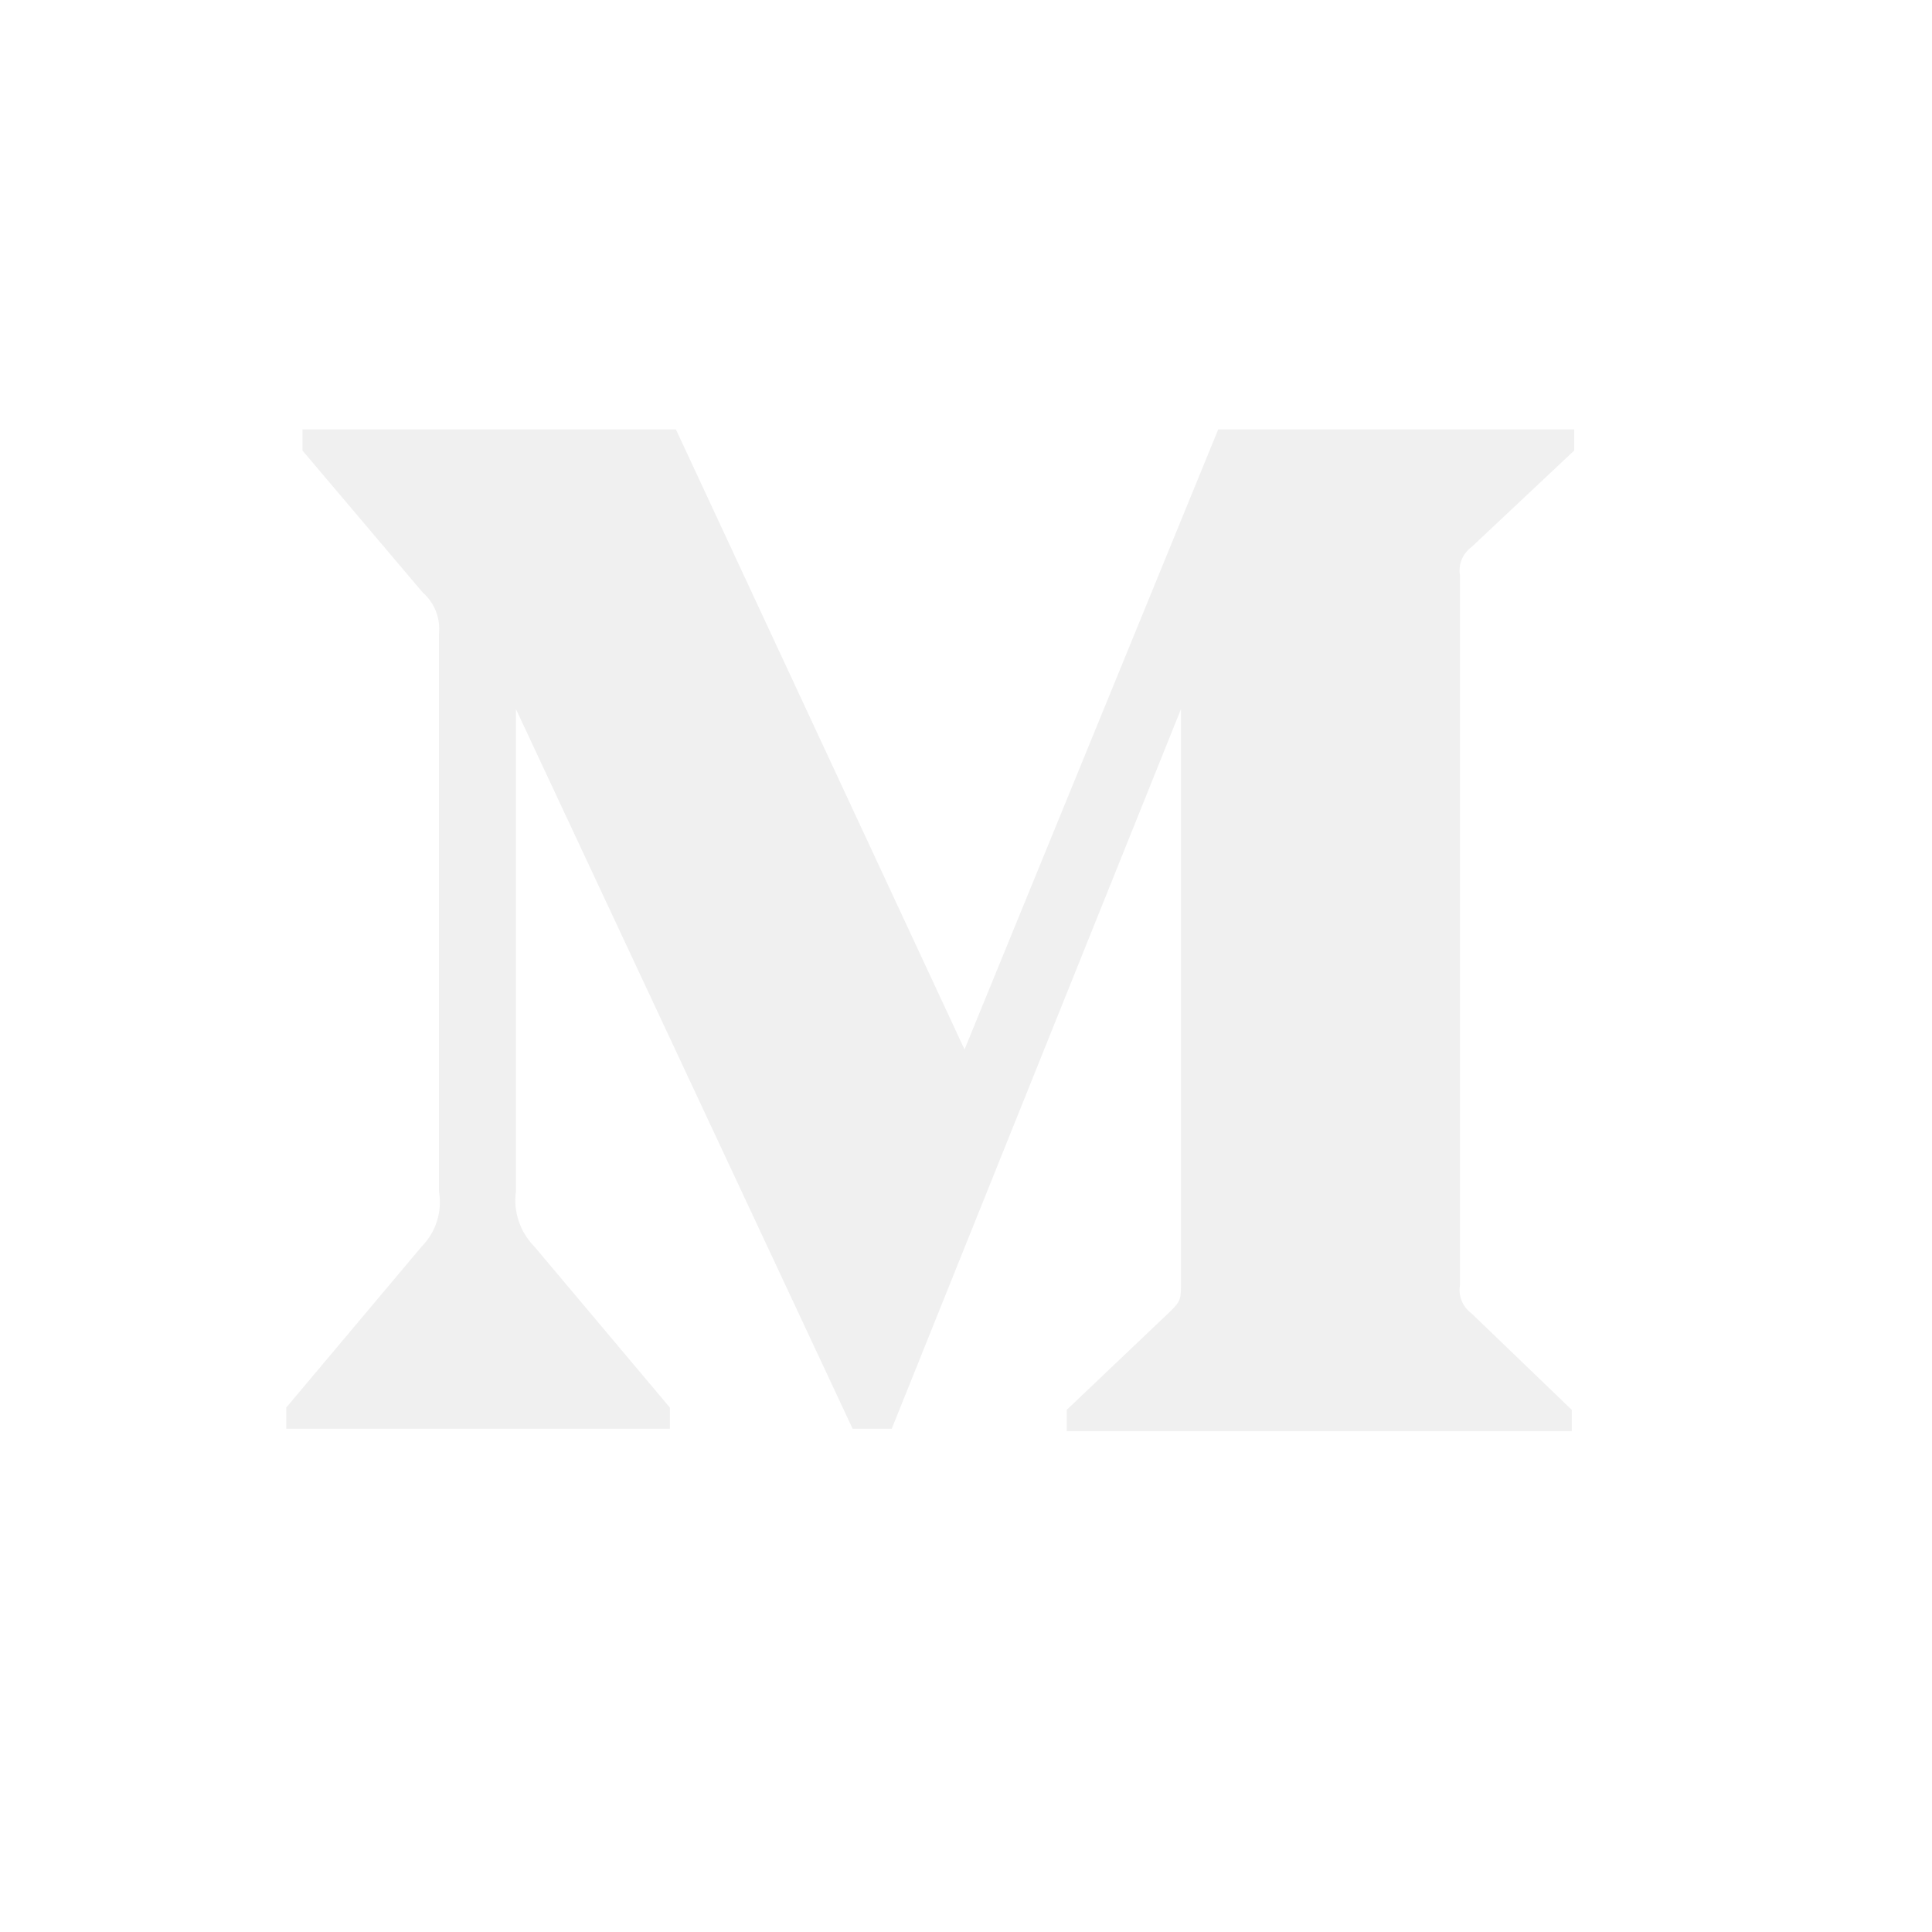
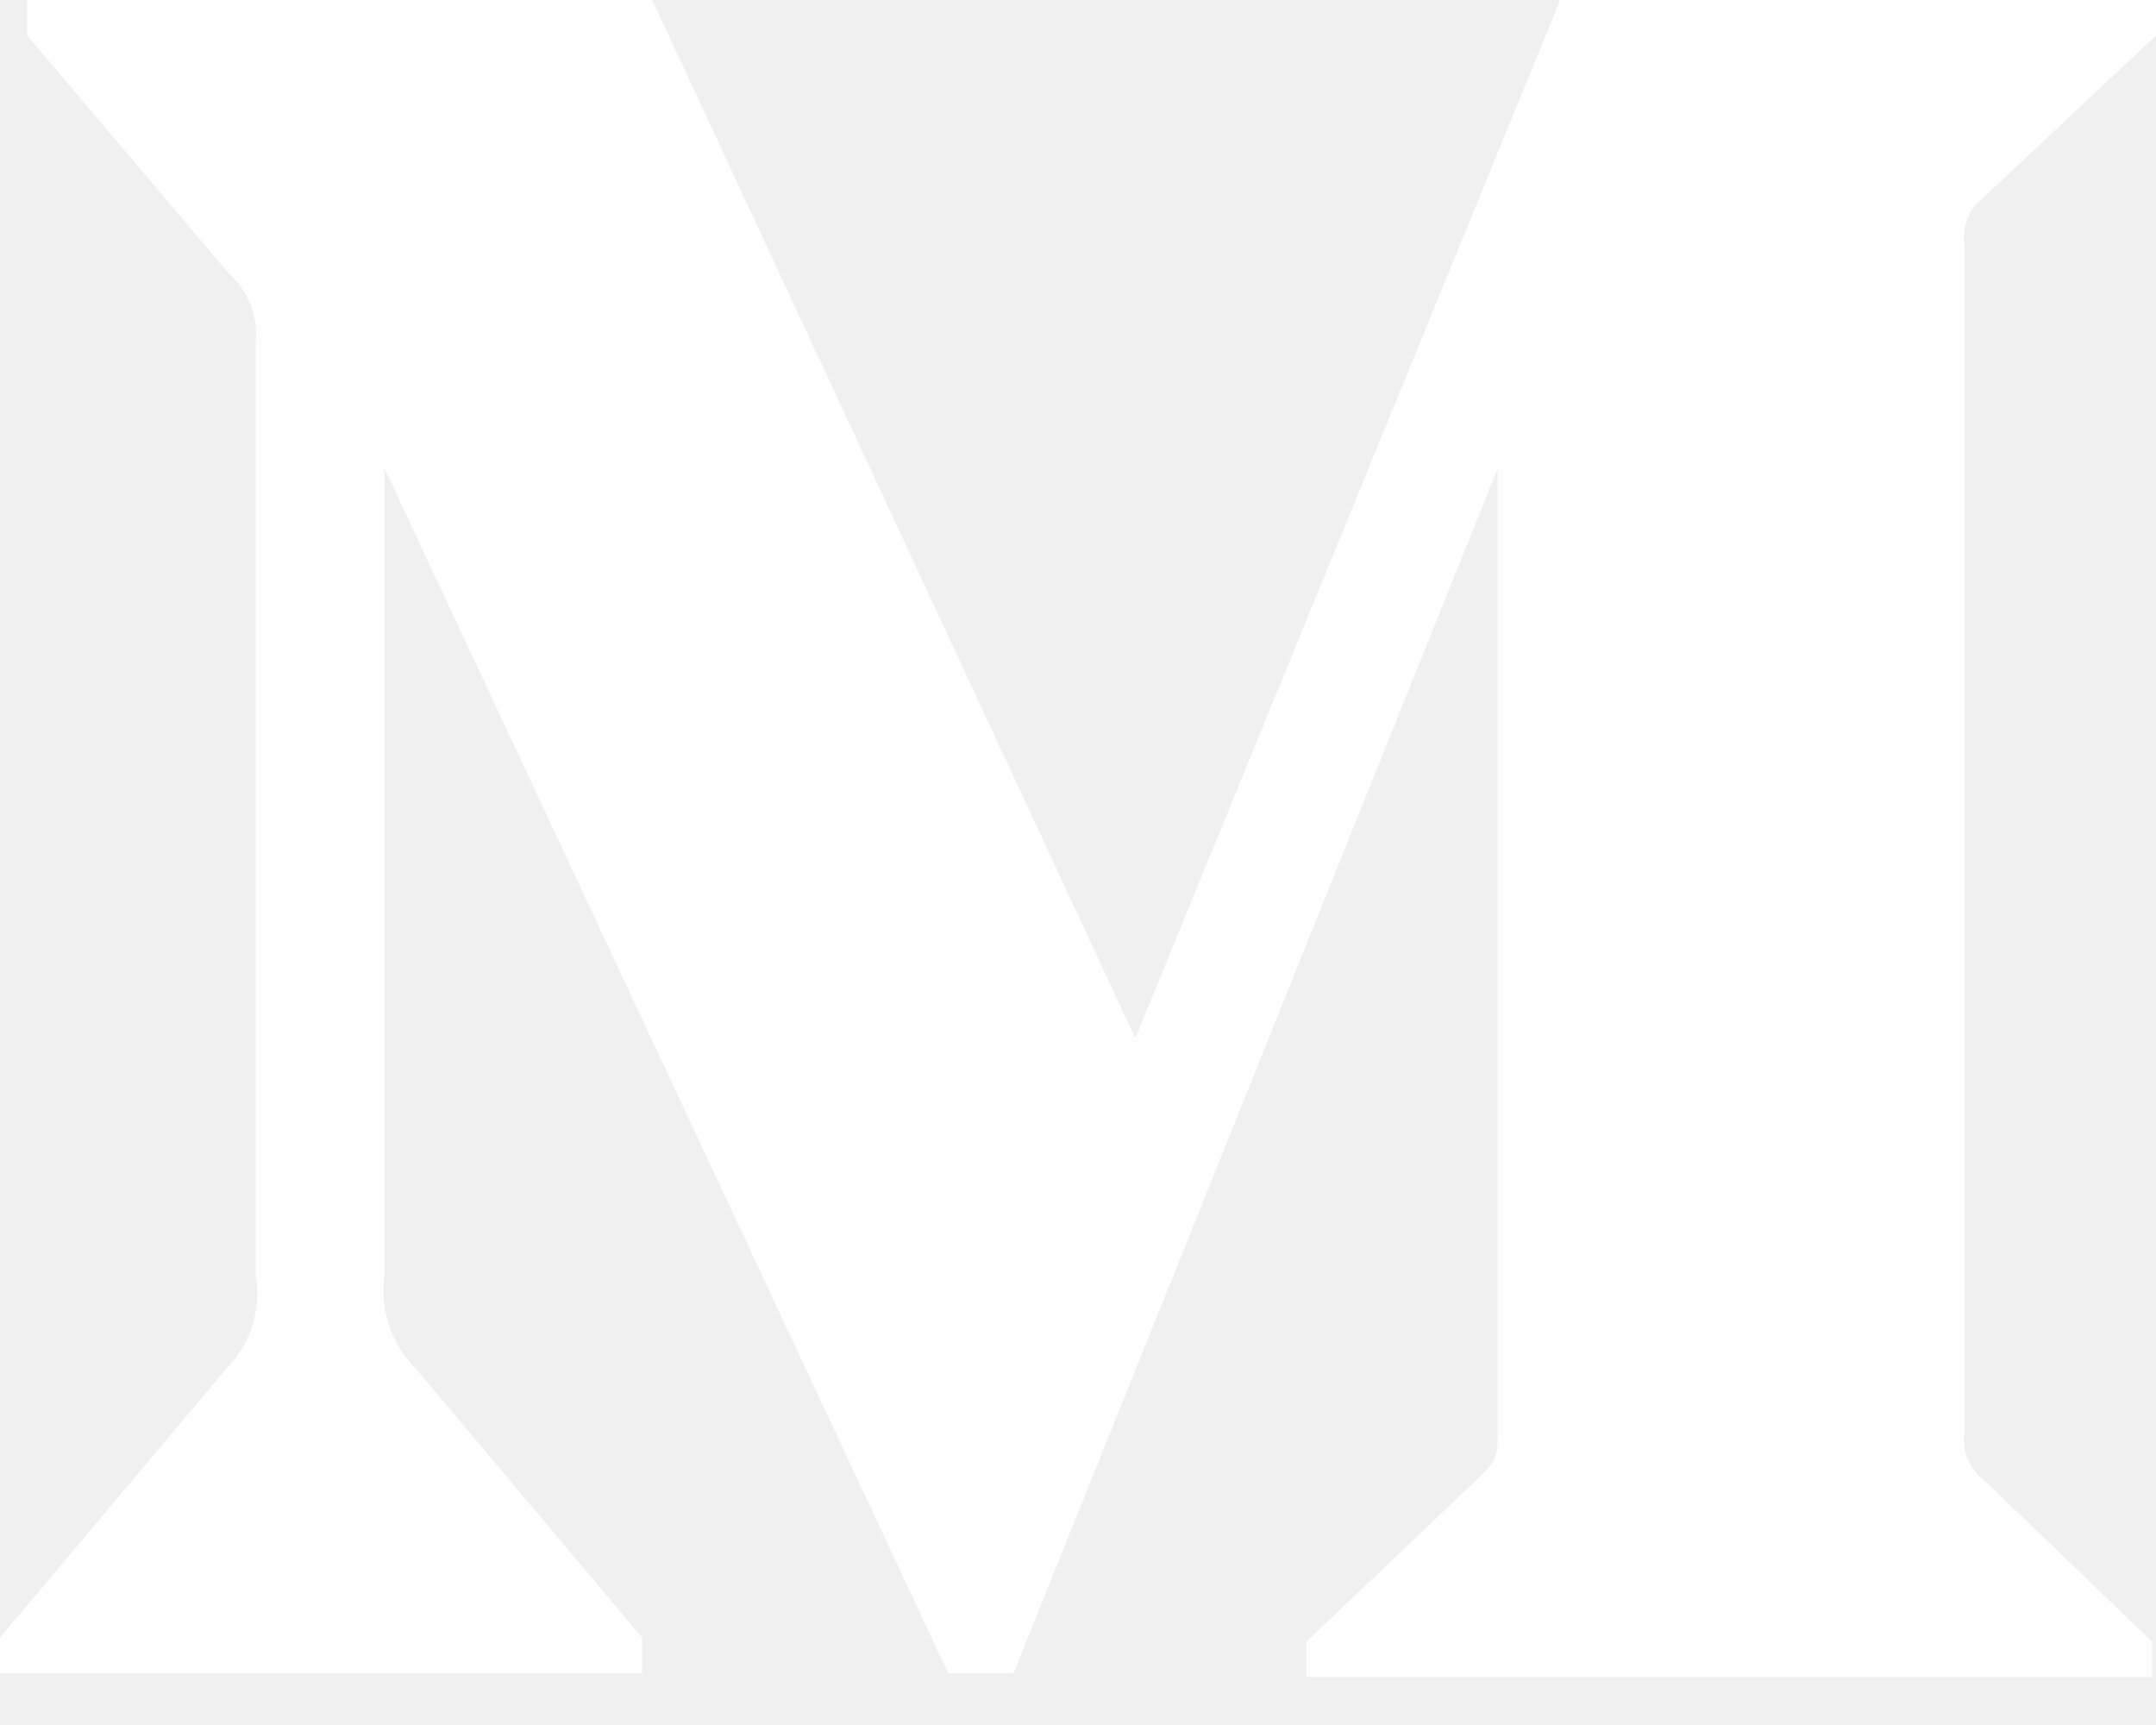
- <svg xmlns="http://www.w3.org/2000/svg" width="25px" height="25px" viewBox="0 0 25 25" version="1.1">
+ <svg xmlns="http://www.w3.org/2000/svg" width="25px" height="20px" viewBox="0 0 25 20" version="1.1">
  <defs />
  <g id="Page-1" stroke="none" stroke-width="1" fill="none" fill-rule="evenodd">
-     <g id="Artboard-Copy" transform="translate(-288, -216)" fill-rule="nonzero" fill="#FFFFFF">
-       <g id="Group-3-Copy-3" transform="translate(278, 206)">
-         <path d="M10,10 L35,10 L35,35 L10,35 L10,10 Z M15.68,18.2 L15.68,25.417 C15.725,25.677 15.642,25.943 15.454,26.133 L13.704,28.214 L13.704,28.488 L18.668,28.488 L18.668,28.214 L16.917,26.133 C16.729,25.943 16.64,25.679 16.676,25.417 L16.676,19.175 L21.033,28.488 L21.539,28.488 L25.282,19.175 L25.282,26.598 C25.282,26.796 25.282,26.834 25.149,26.964 L23.803,28.244 L23.803,28.519 L30.339,28.519 L30.339,28.244 L29.04,26.994 C28.925,26.909 28.868,26.768 28.892,26.629 L28.892,17.446 C28.868,17.306 28.925,17.165 29.04,17.08 L30.37,15.83 L30.37,15.556 L25.764,15.556 L22.481,23.58 L18.746,15.556 L13.914,15.556 L13.914,15.83 L15.47,17.667 C15.623,17.801 15.701,18 15.68,18.2 Z" id="Medium" />
+     <g id="Artboard-Copy" transform="translate(-341, -219)" fill="#FFFFFF">
+       <g id="Group-3-Copy-5" transform="translate(331, 206)">
+         <path d="M12.965,16.967 C12.996,16.666 12.879,16.369 12.649,16.166 L10.315,13.412 L10.315,13 L17.563,13 L23.165,25.037 L28.091,13 L35,13 L35,13.412 L33.004,15.286 C32.832,15.415 32.747,15.626 32.782,15.835 L32.782,29.61 C32.747,29.819 32.832,30.03 33.004,30.158 L34.953,32.033 L34.953,32.444 L25.149,32.444 L25.149,32.033 L27.169,30.112 C27.367,29.918 27.367,29.861 27.367,29.564 L27.367,18.43 L21.753,32.399 L20.994,32.399 L14.458,18.43 L14.458,27.792 C14.404,28.186 14.537,28.582 14.82,28.866 L17.446,31.987 L17.446,32.399 L10,32.399 L10,31.987 L12.626,28.866 C12.907,28.581 13.033,28.182 12.965,27.792 L12.965,16.967 Z" id="Shape-path" />
      </g>
    </g>
  </g>
</svg>
